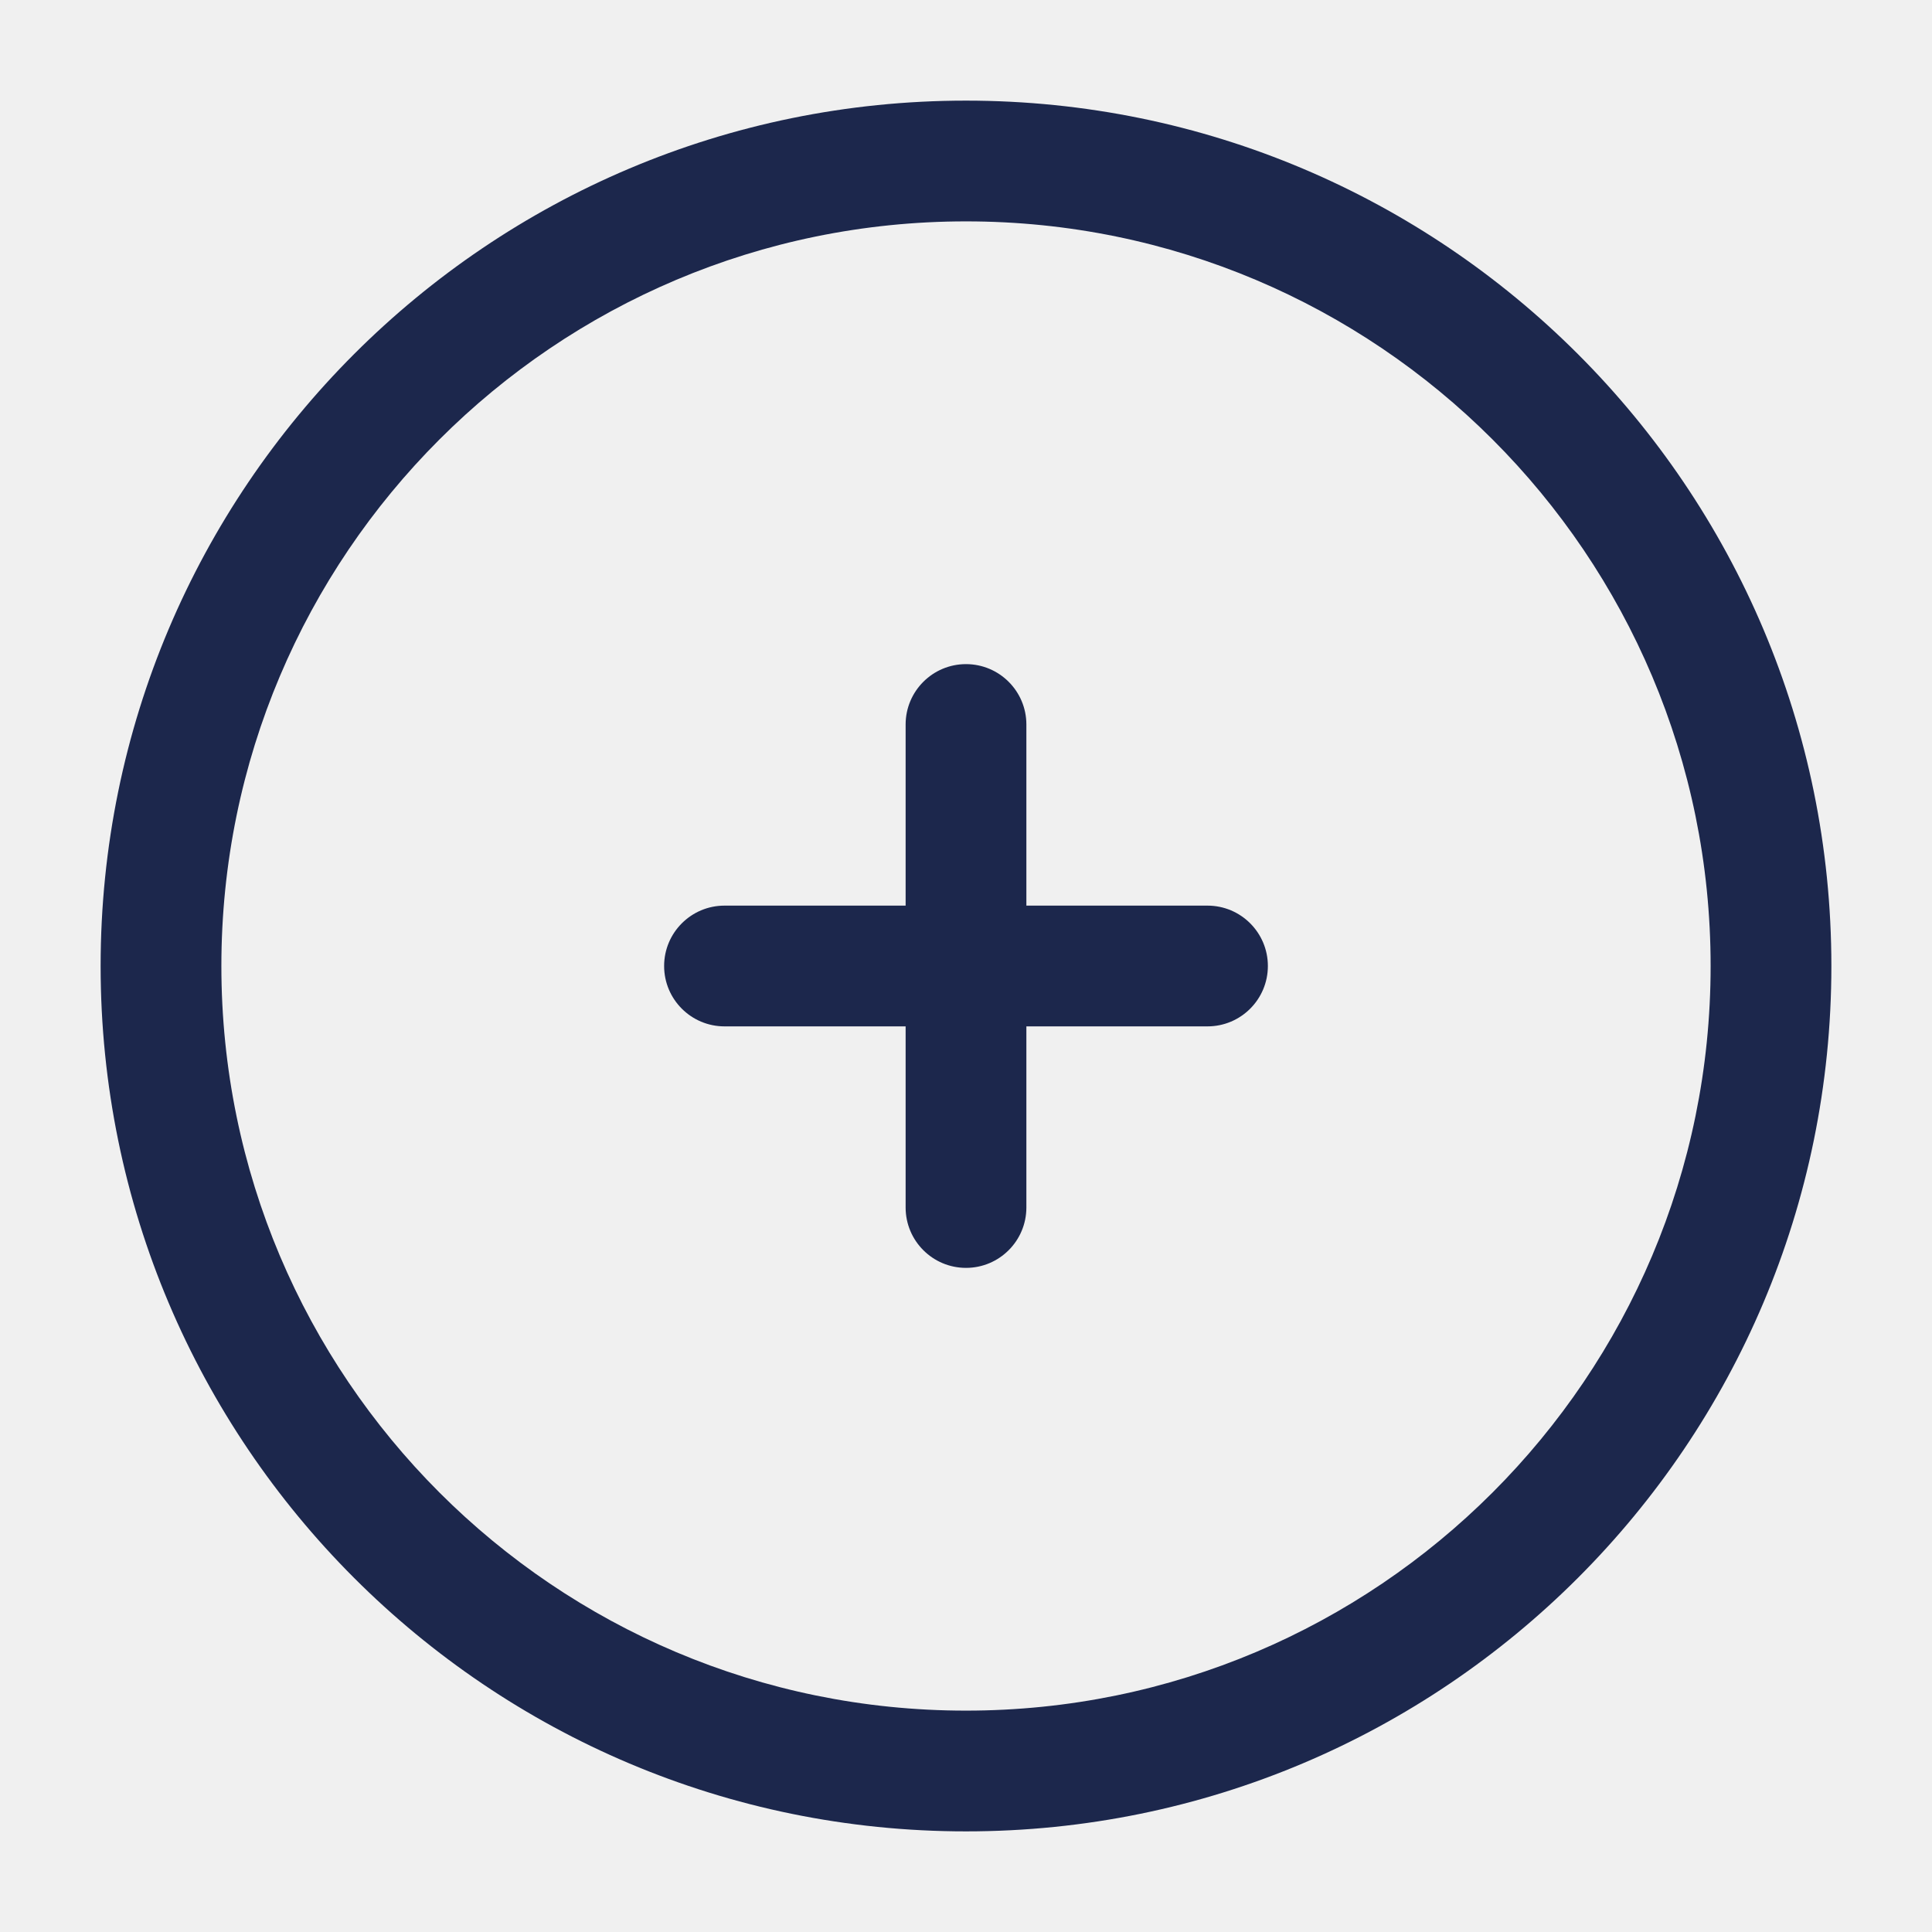
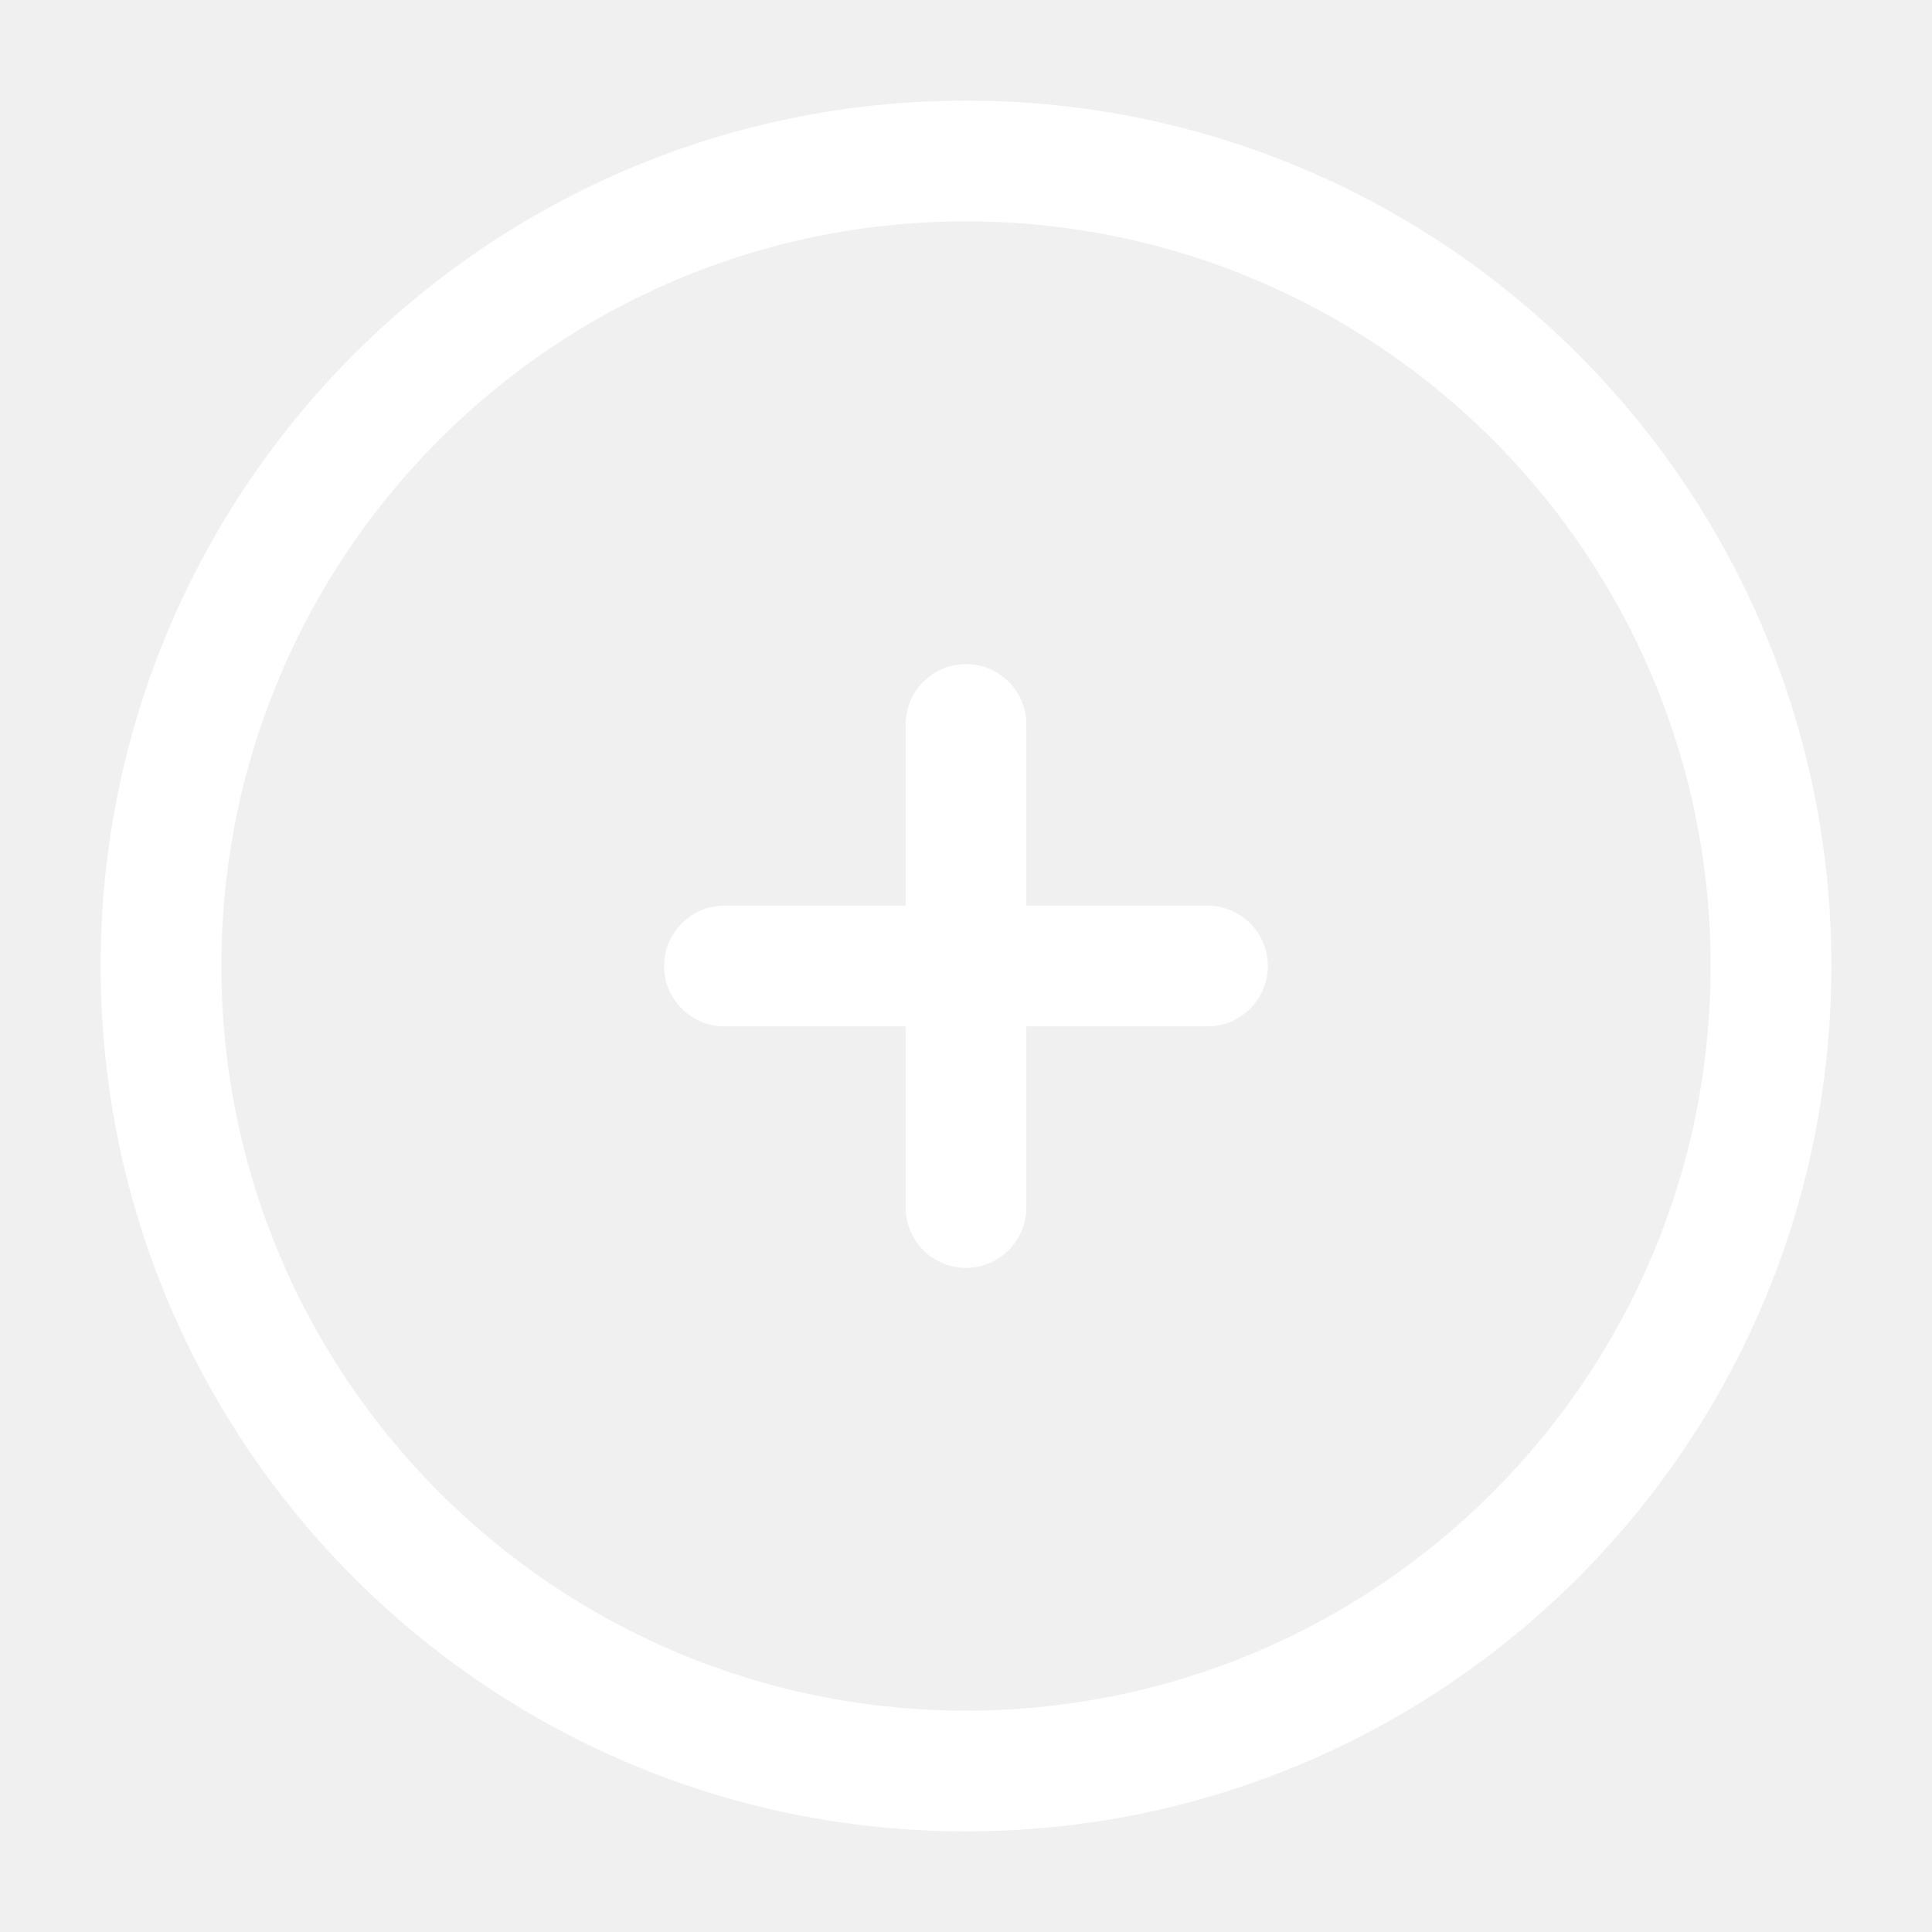
<svg xmlns="http://www.w3.org/2000/svg" width="800px" height="800px" viewBox="0 0 24 24" fill="none">
-   <path d="M12.75 9C12.75 8.586 12.414 8.25 12 8.25C11.586 8.25 11.25 8.586 11.25 9L11.25 11.25H9C8.586 11.25 8.25 11.586 8.25 12C8.25 12.414 8.586 12.75 9 12.75H11.25V15C11.25 15.414 11.586 15.75 12 15.75C12.414 15.75 12.75 15.414 12.75 15L12.75 12.75H15C15.414 12.75 15.75 12.414 15.75 12C15.75 11.586 15.414 11.25 15 11.25H12.75V9Z" fill="#1C274C" />
-   <path fill-rule="evenodd" clip-rule="evenodd" d="M12 1.25C6.063 1.25 1.25 6.063 1.25 12C1.25 17.937 6.063 22.75 12 22.75C17.937 22.75 22.75 17.937 22.75 12C22.75 6.063 17.937 1.25 12 1.25ZM2.75 12C2.75 6.891 6.891 2.75 12 2.75C17.109 2.75 21.25 6.891 21.25 12C21.25 17.109 17.109 21.25 12 21.25C6.891 21.25 2.75 17.109 2.75 12Z" fill="#1C274C" />
+   <path d="M12.75 9C12.75 8.586 12.414 8.25 12 8.25C11.586 8.25 11.25 8.586 11.25 9L11.25 11.25H9C8.586 11.25 8.25 11.586 8.25 12C8.25 12.414 8.586 12.75 9 12.75H11.25V15C11.25 15.414 11.586 15.75 12 15.75C12.414 15.75 12.75 15.414 12.75 15L12.75 12.75H15C15.414 12.75 15.75 12.414 15.75 12C15.75 11.586 15.414 11.25 15 11.25H12.75V9Z" fill="white" />
+   <path fill-rule="evenodd" clip-rule="evenodd" d="M12 1.25C6.063 1.25 1.25 6.063 1.25 12C1.25 17.937 6.063 22.75 12 22.75C17.937 22.75 22.75 17.937 22.75 12C22.75 6.063 17.937 1.25 12 1.25ZM2.75 12C2.75 6.891 6.891 2.75 12 2.75C17.109 2.75 21.25 6.891 21.25 12C21.25 17.109 17.109 21.25 12 21.25C6.891 21.25 2.75 17.109 2.75 12Z" fill="white" />
</svg>
